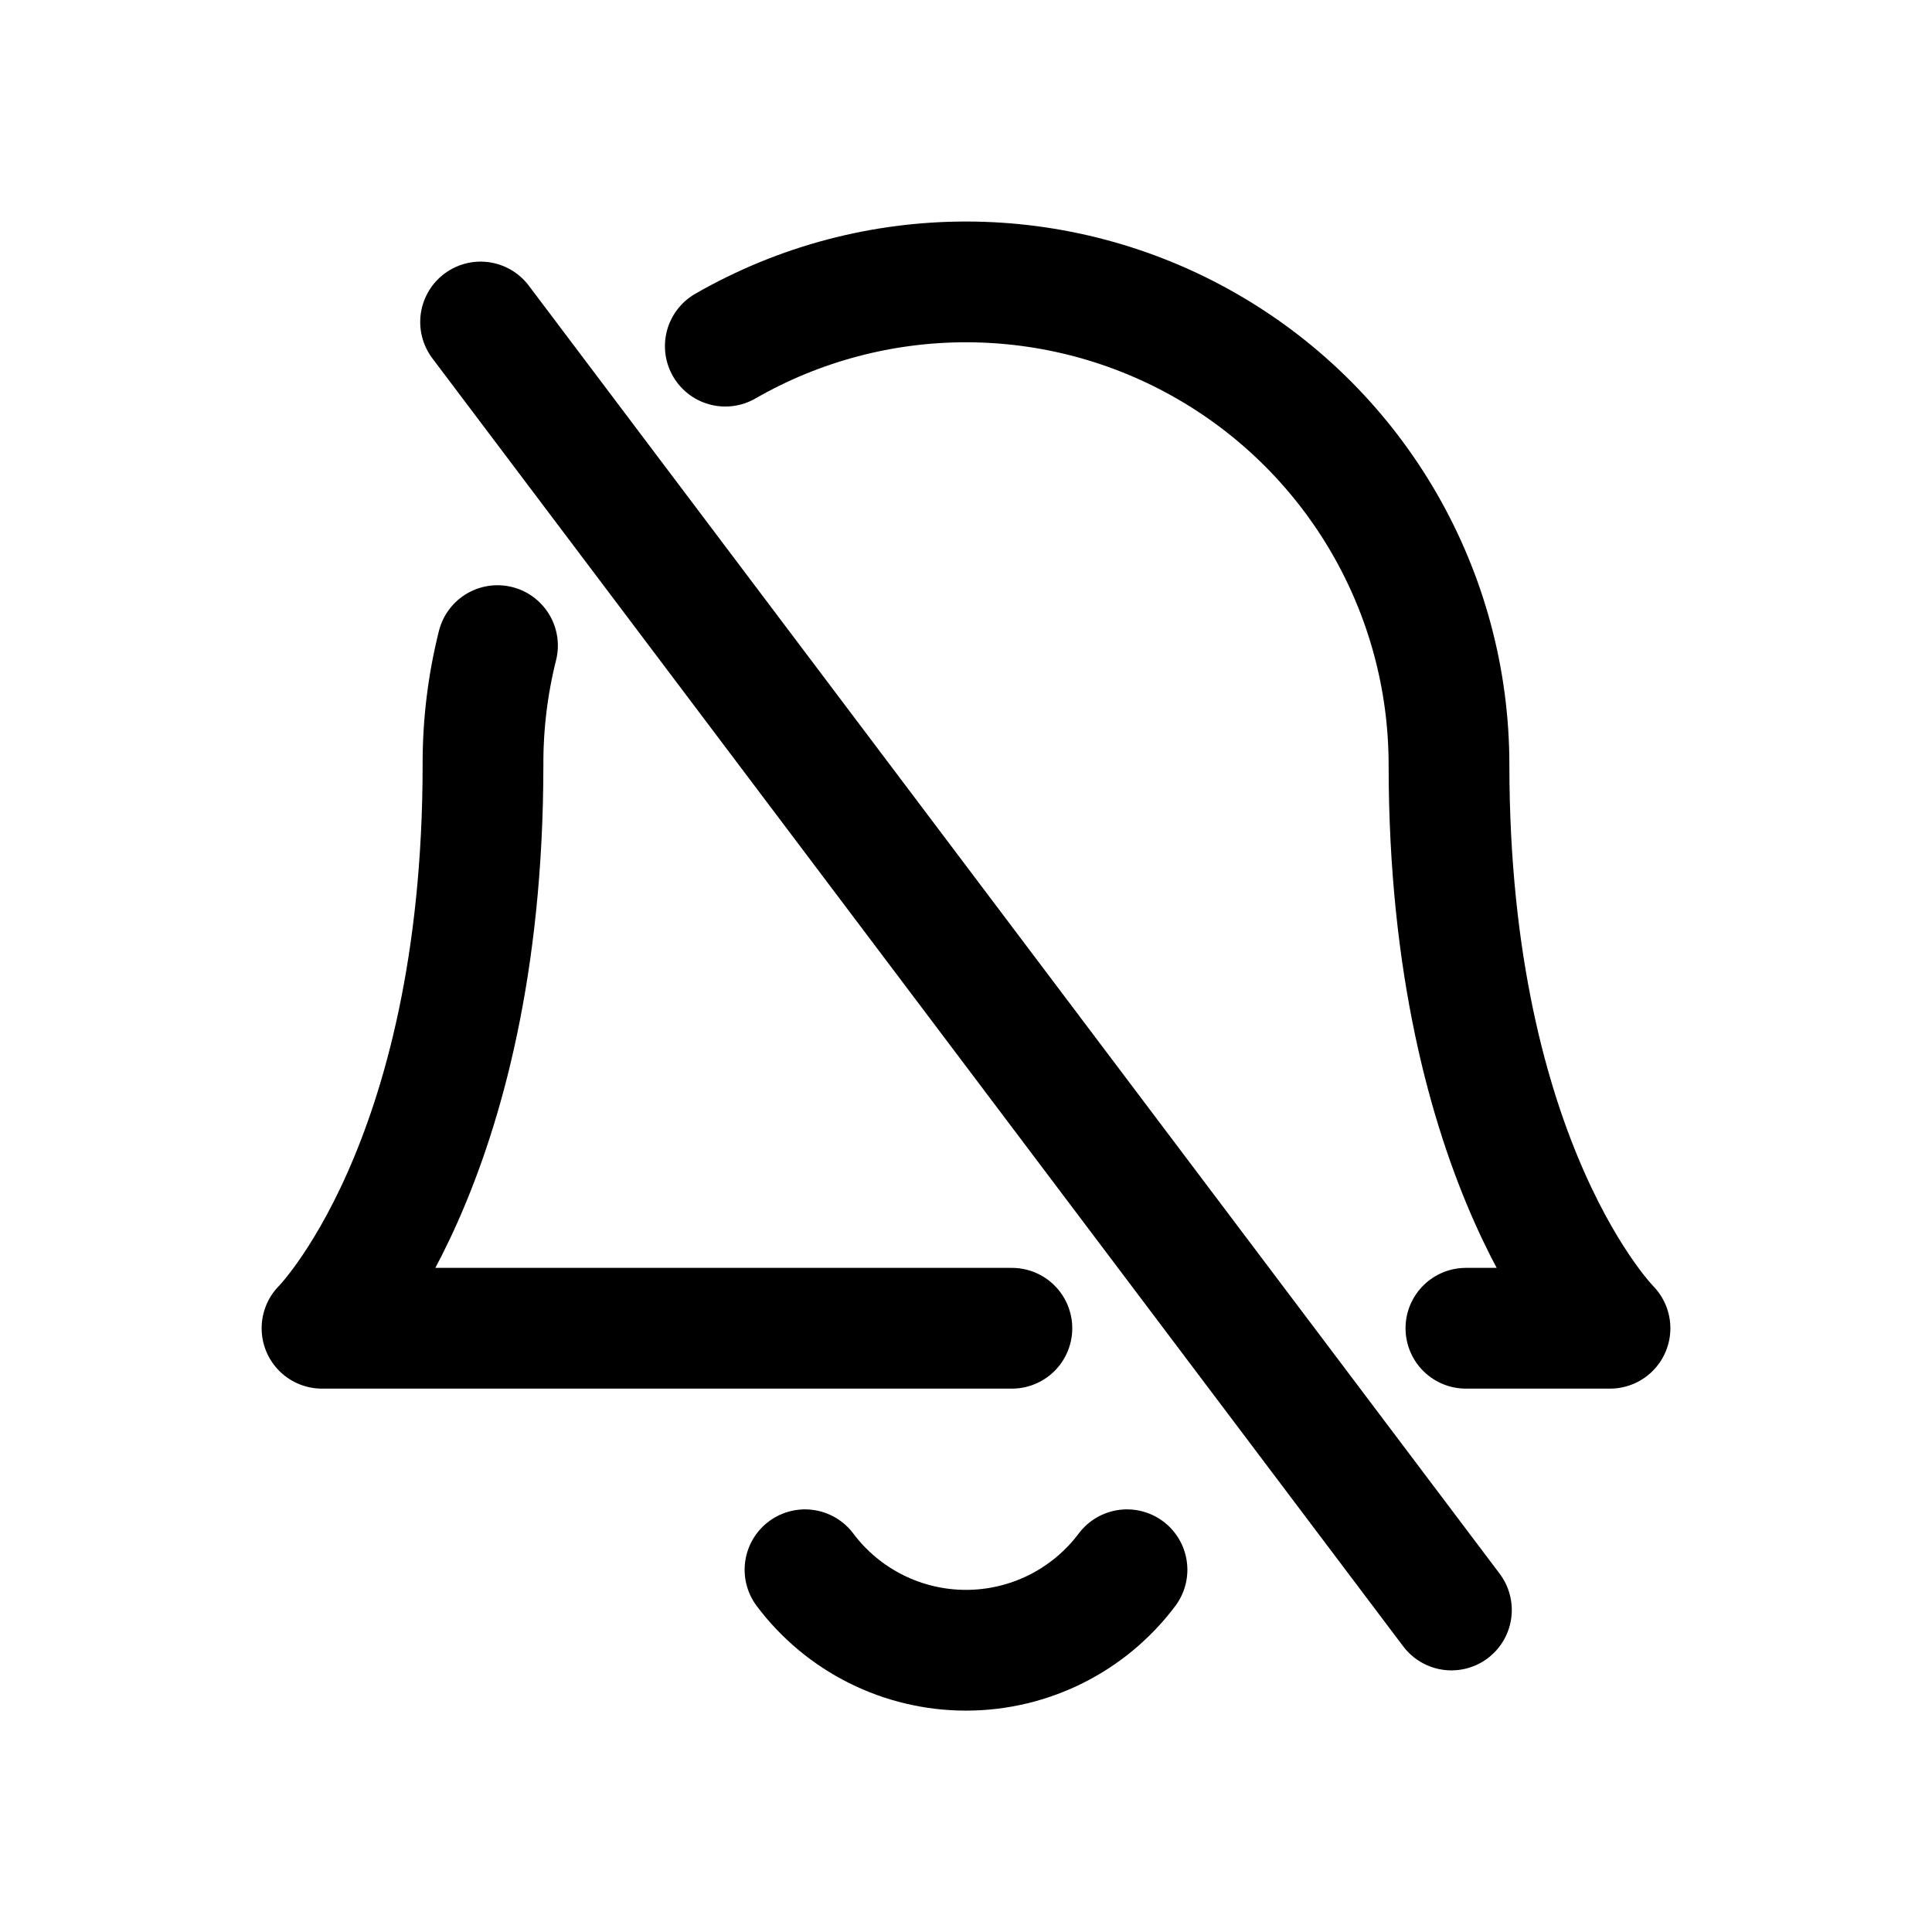
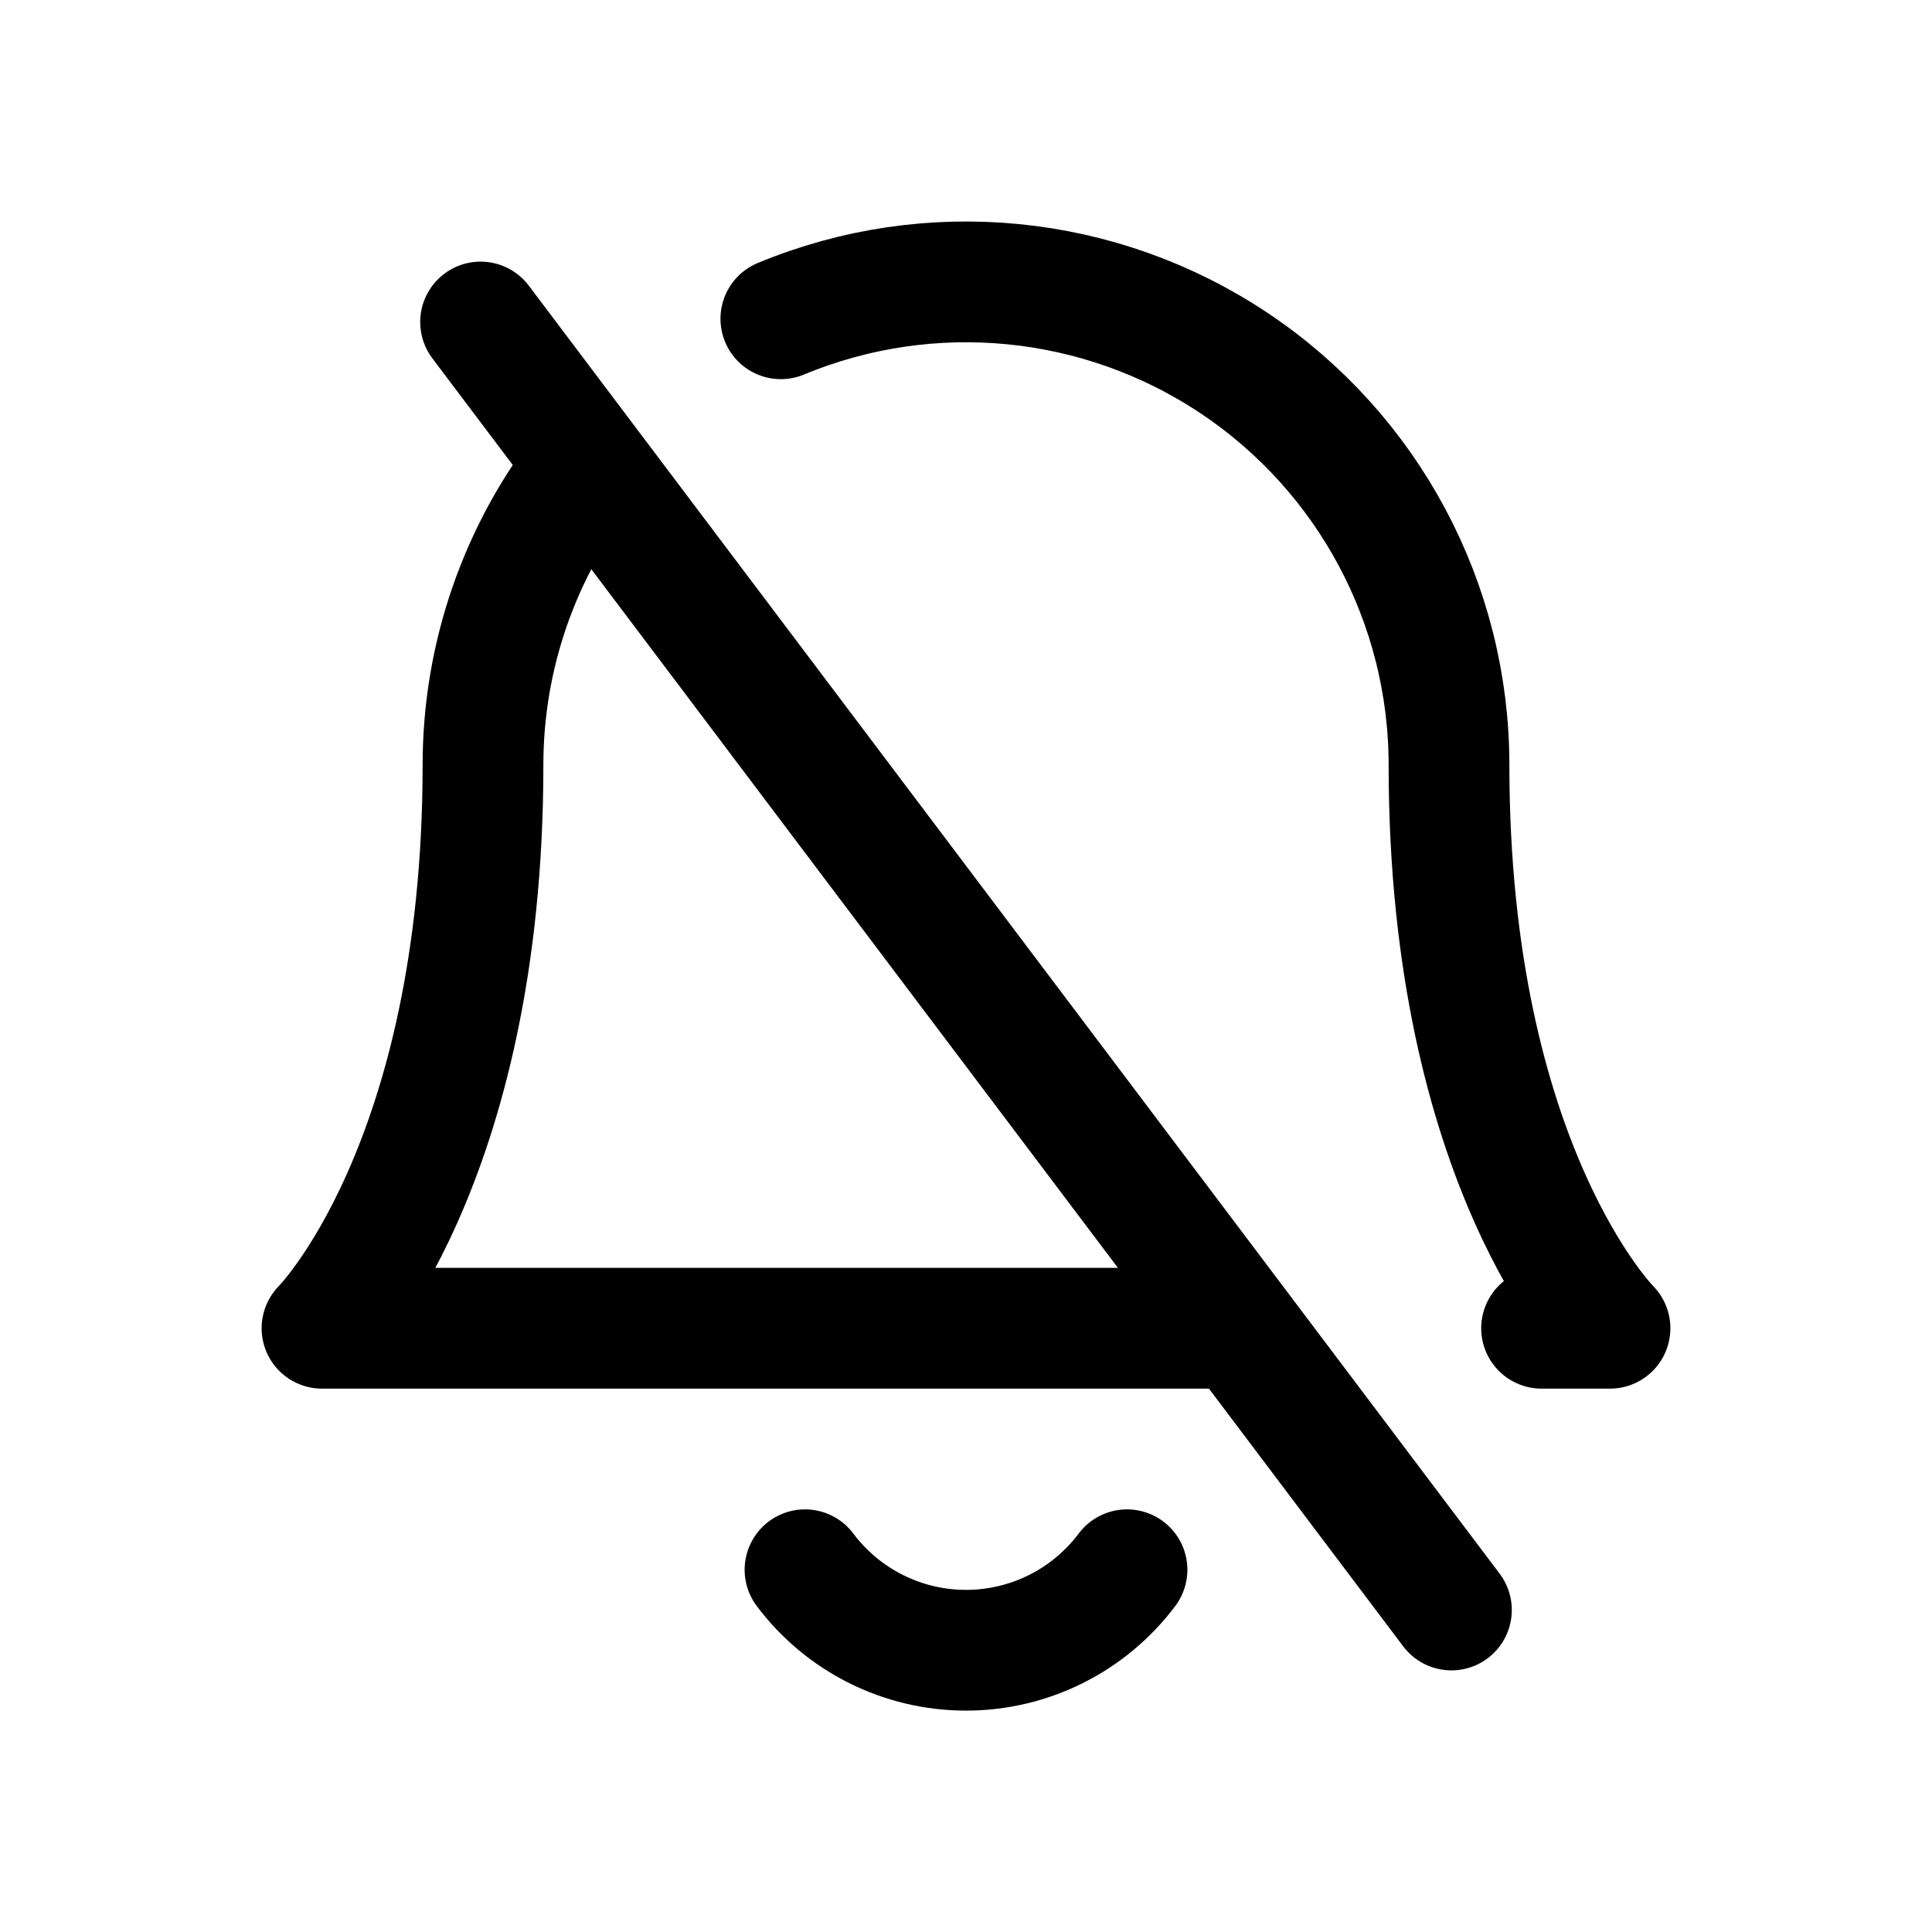
<svg xmlns="http://www.w3.org/2000/svg" viewBox="0 0 24 24" fill="none" stroke="currentColor" stroke-width="1.5" stroke-linecap="round" stroke-linejoin="round">
-   <path d="M12.57 16.5L4 16.5C4 16.5 6 14.5 6 9.5A6 6 0 0 1 6.18 8.02" />
-   <path d="M9.01 4.3A6 6 0 0 1 18 9.5C18 14.5 20 16.5 20 16.5L18.21 16.5" />
+   <path d="M15.38 16.5L4 16.5C4 16.5 6 14.5 6 9.5A6 6 0 0 1 7.3 5.77" />
+   <path d="M9.7 3.96A6 6 0 0 1 18 9.5C18 14.5 20 16.5 20 16.5L19.15 16.5" />
  <path d="M10 19.5a2.5 2.5 0 0 0 4 0" />
  <path d="M5.97 4L18.03 20" />
</svg>
